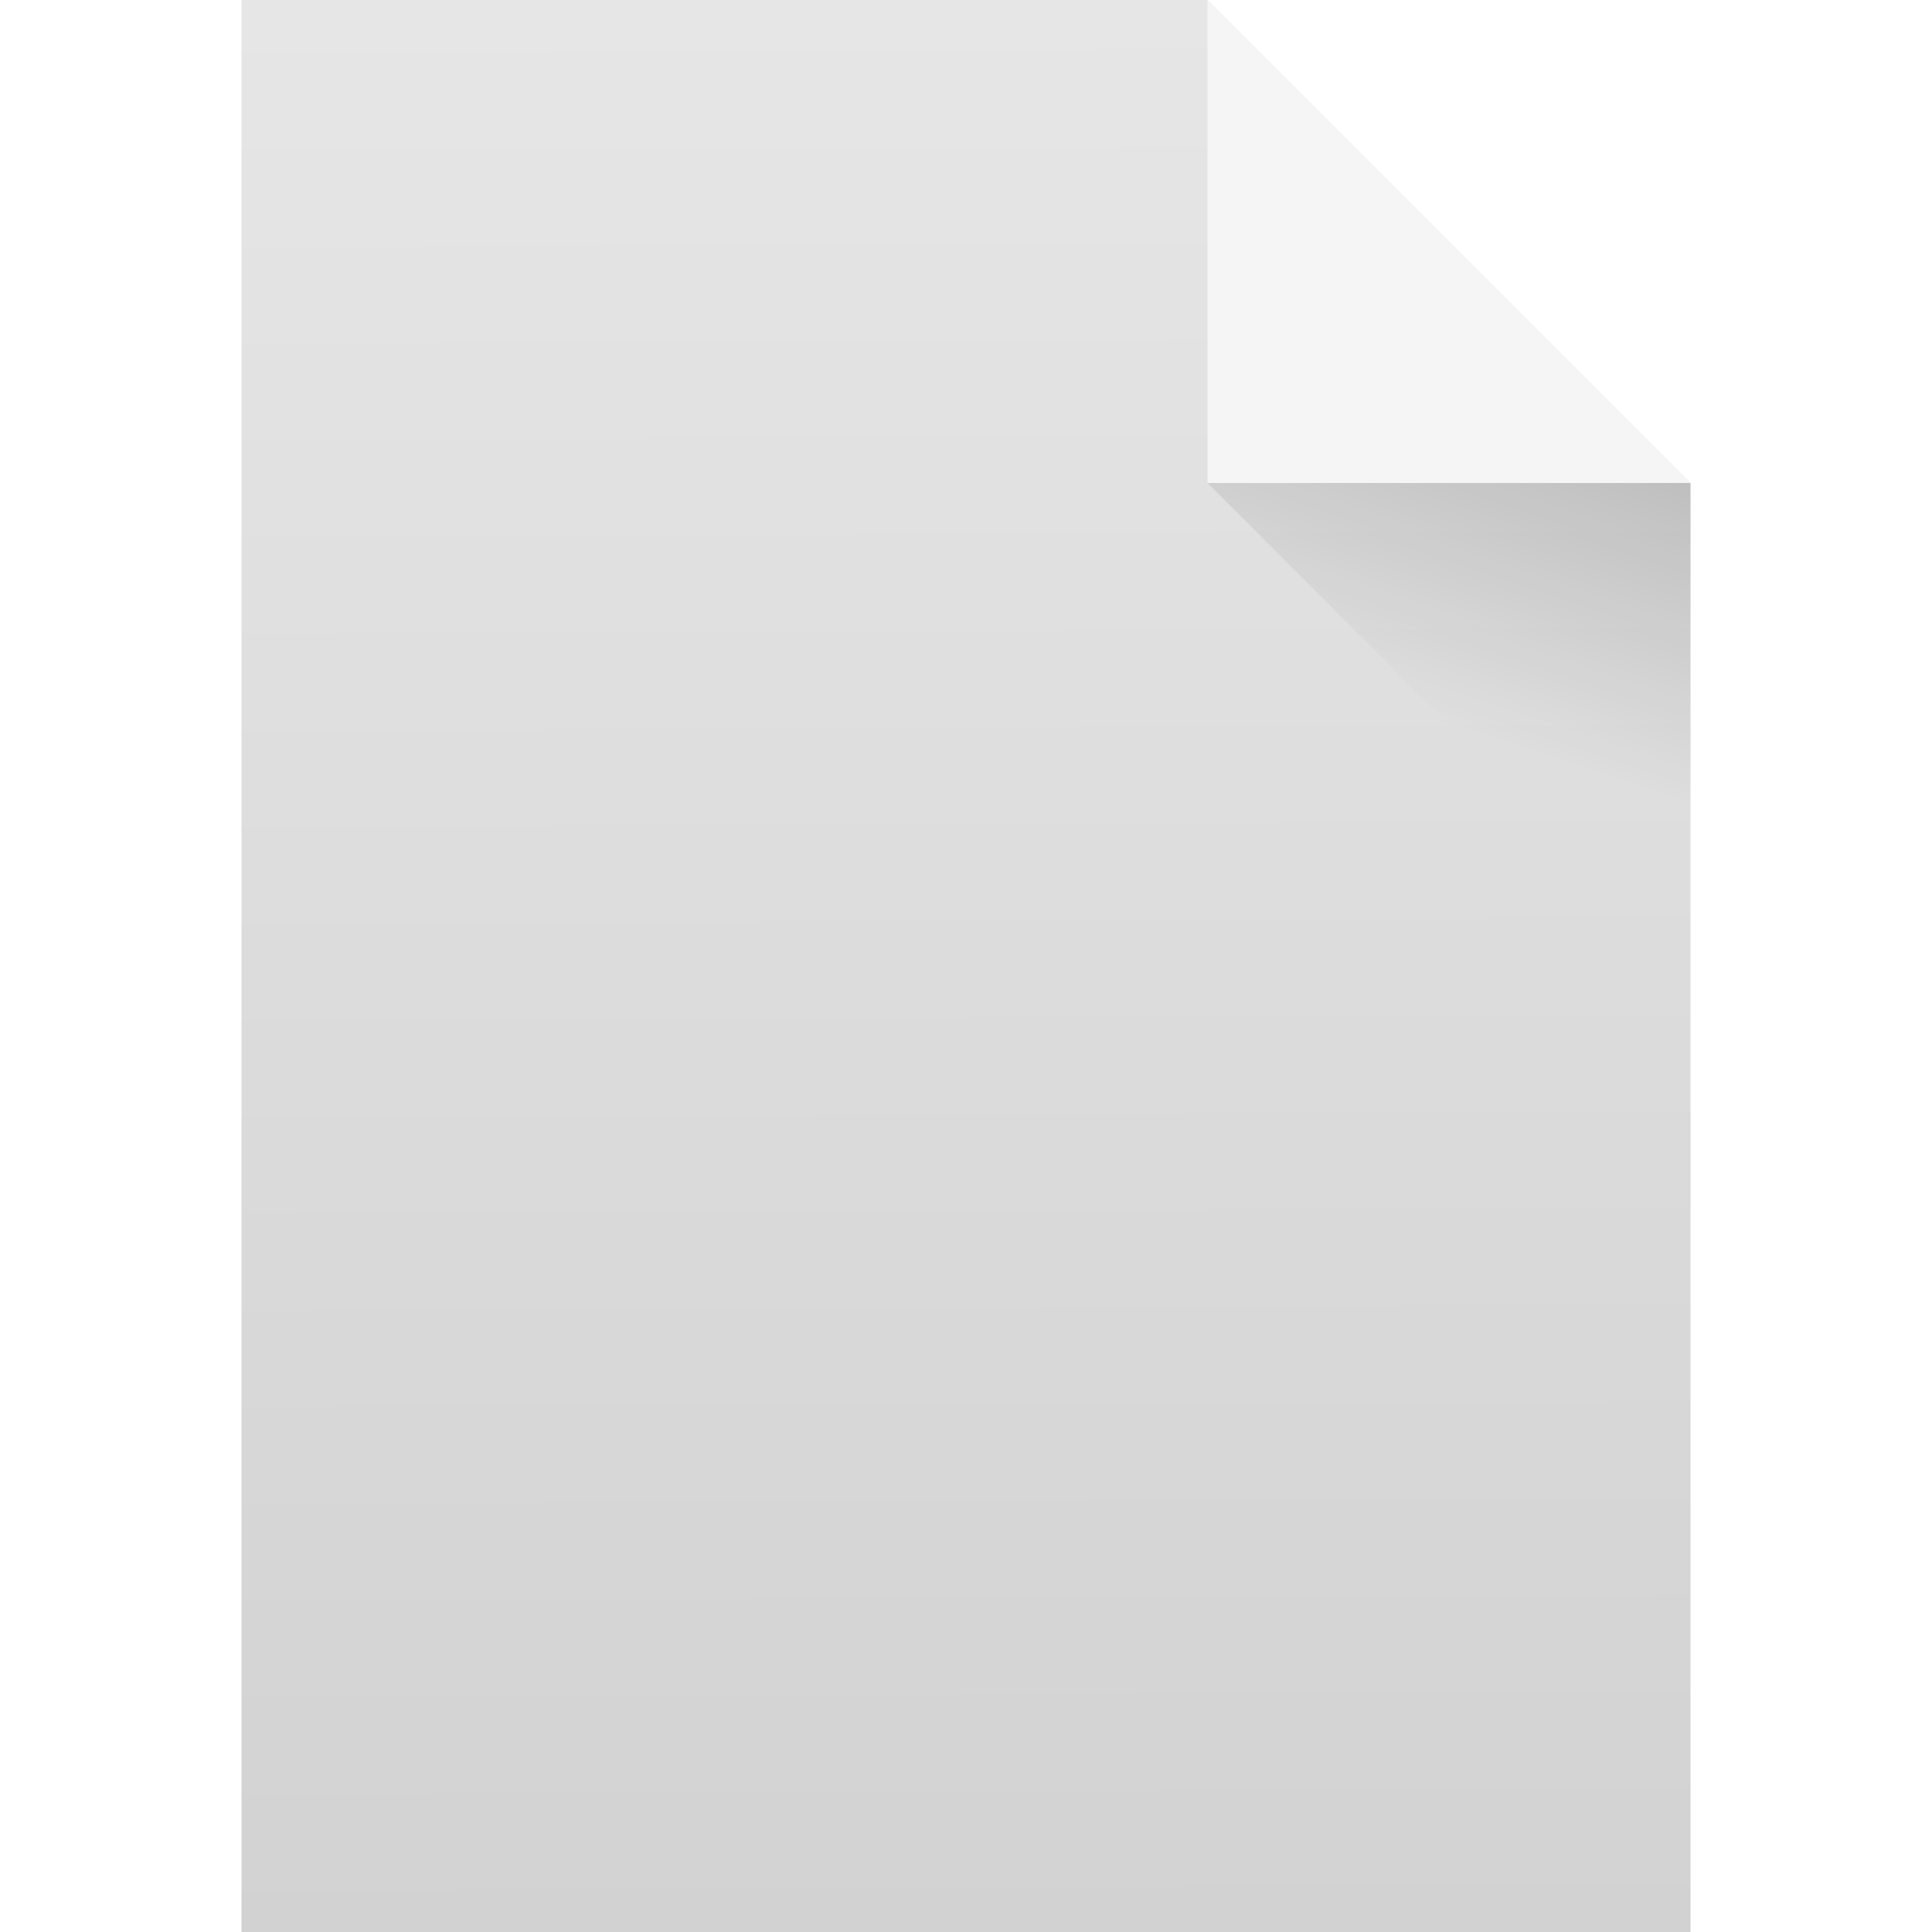
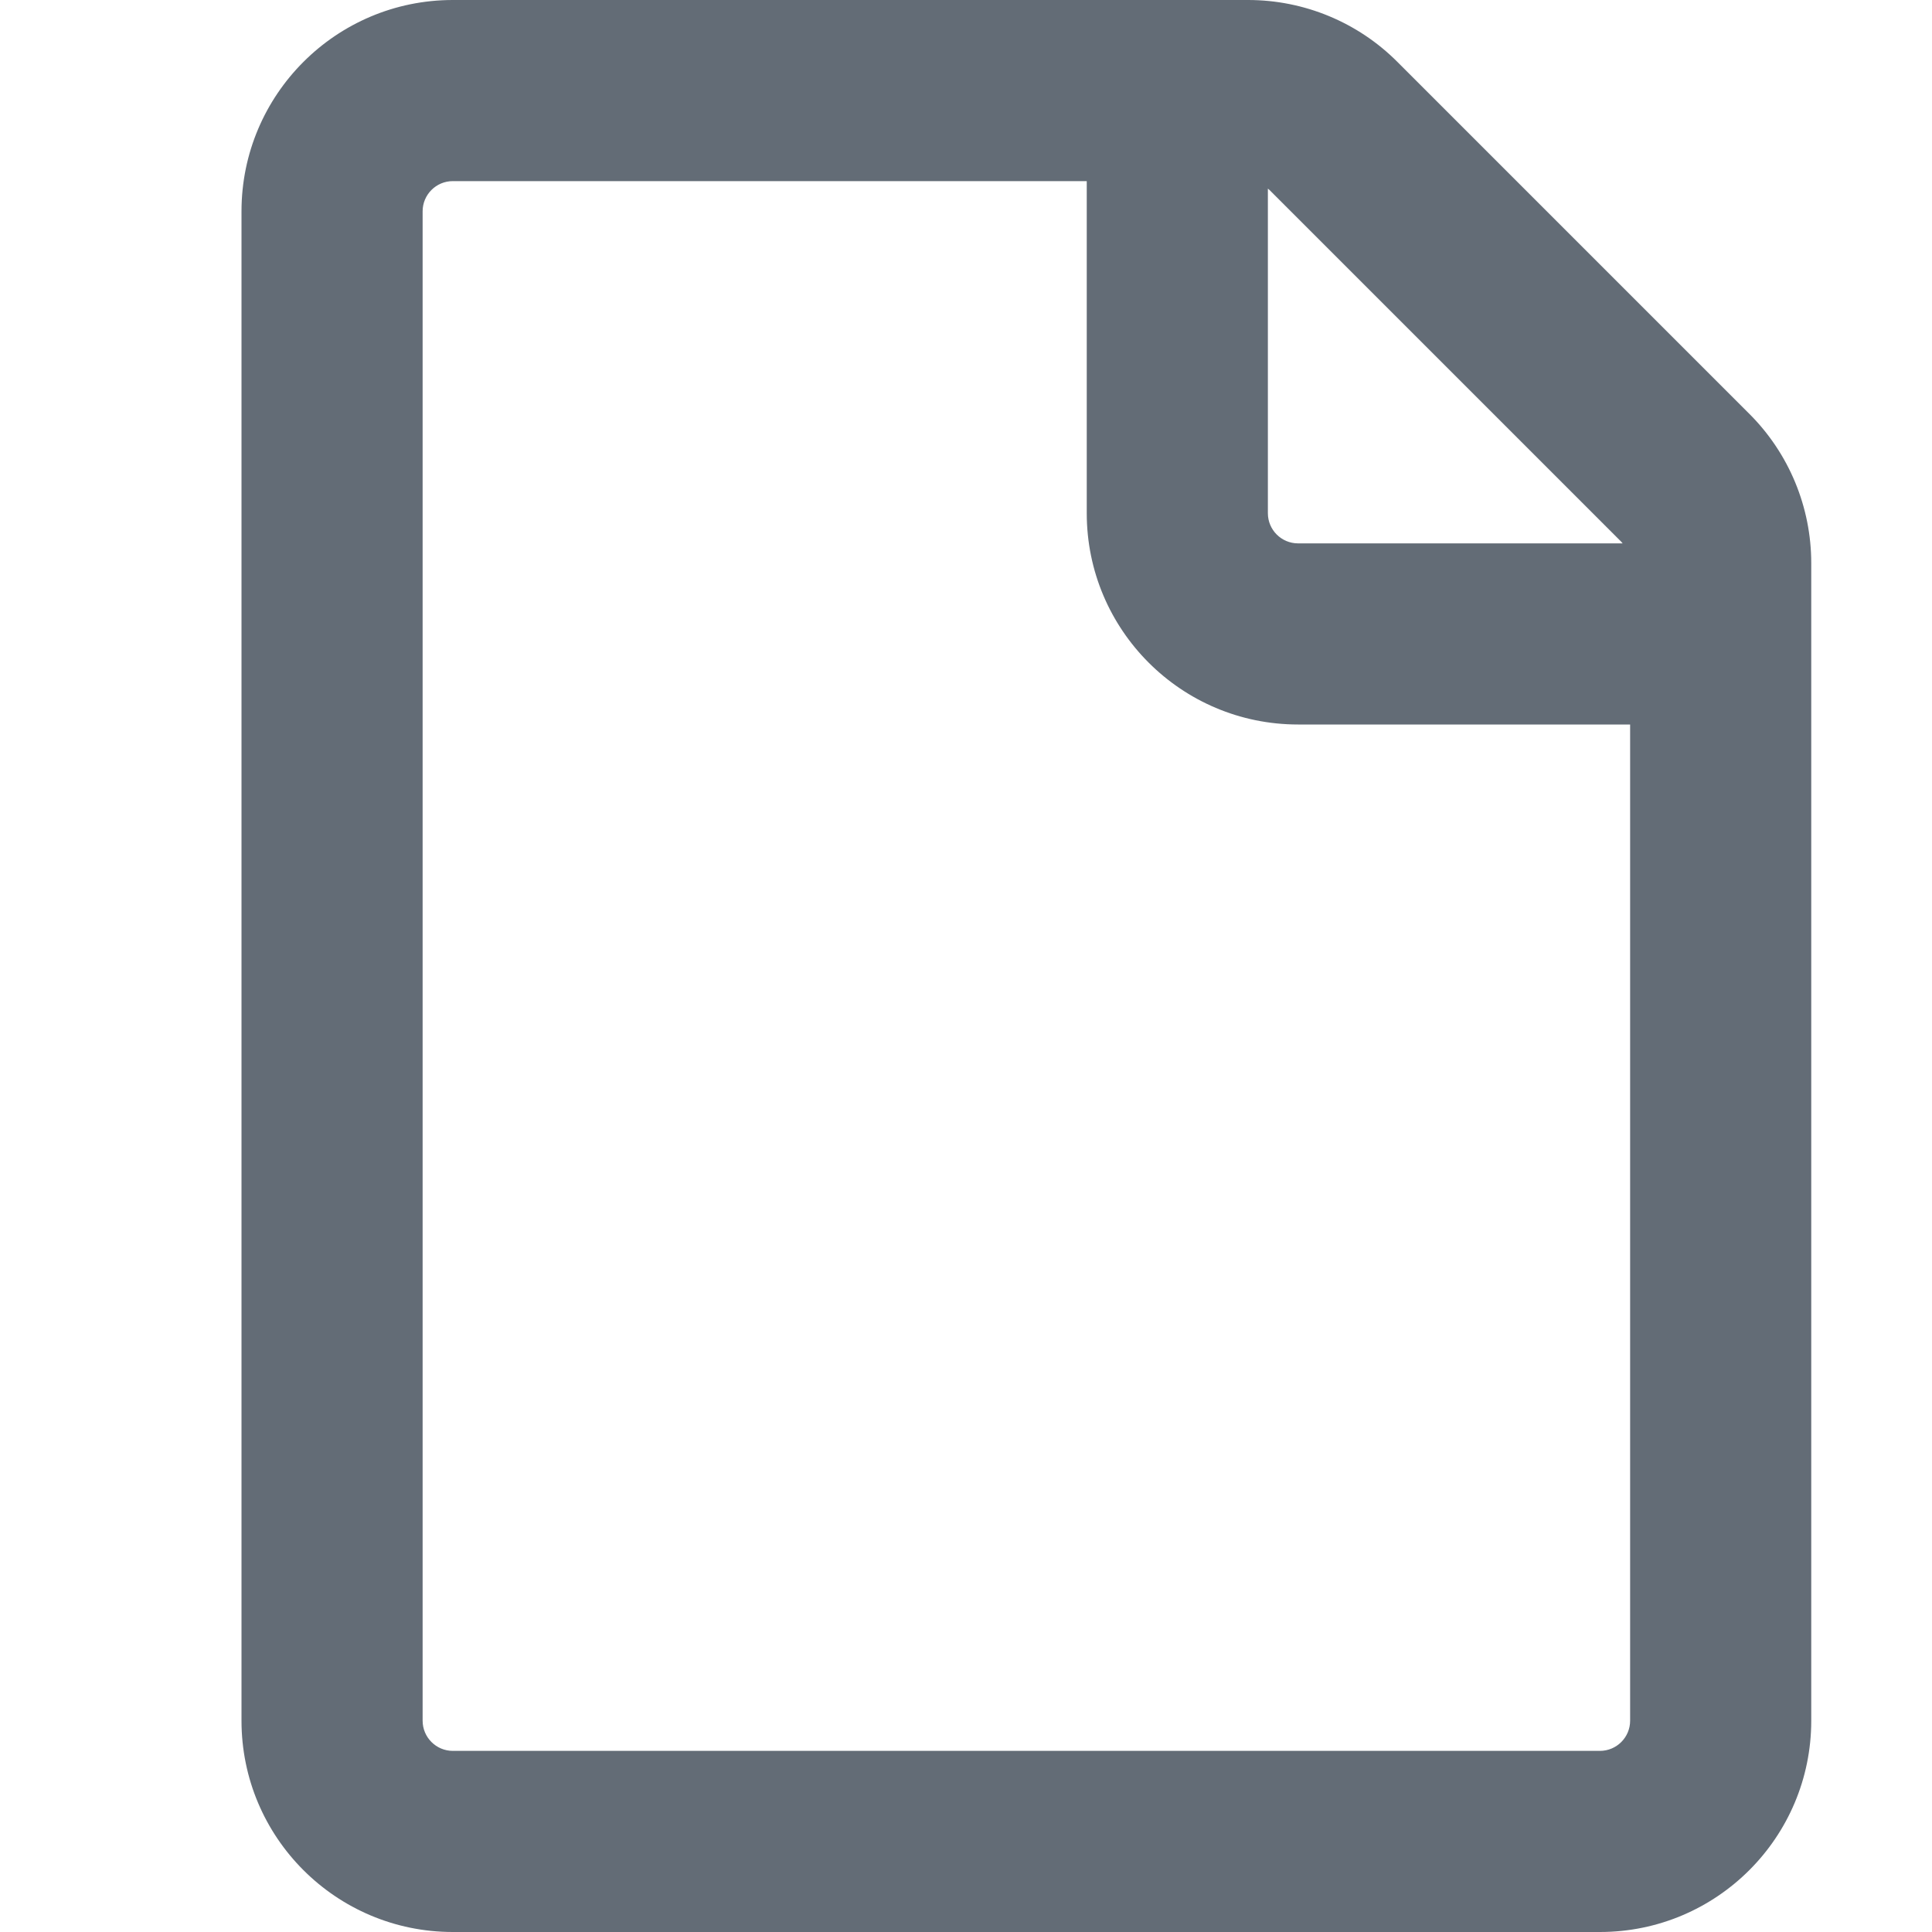
- <svg xmlns="http://www.w3.org/2000/svg" width="16" height="16" version="1.1">
-   <defs>
-     <linearGradient id="c" x1="12.5" x2="14" y1="4.5" gradientTransform="matrix(1.3333 0 0 1.3333 -4.6667 0)" gradientUnits="userSpaceOnUse">
-       <stop offset="0" stop-opacity="0" />
-       <stop offset="1" stop-opacity=".75" />
-     </linearGradient>
-     <linearGradient id="b" x1="14" x2="13.932" y1="16" y2="0" gradientUnits="userSpaceOnUse">
-       <stop offset="0" stop-color="#d2d2d2" />
-       <stop offset="1" stop-color="#e6e6e6" />
-     </linearGradient>
-   </defs>
-   <path fill="url(#b)" d="m2 0h8l4 4v12h-12z" />
-   <path fill="url(#c)" d="m14 8v-4h-4z" opacity=".5" />
-   <path fill="#f5f5f5" d="m10 0 4 4h-4z" />
+ <svg aria-hidden="true" focusable="false" role="img" class="color-fg-muted" viewBox="0 0 16 16" width="16" height="16" fill="#636c76" style="display: inline-block; user-select: none; vertical-align: text-bottom; overflow: visible;">
+   <path d="M2 1.75C2 .784 2.784 0 3.75 0h6.586c.464 0 .909.184 1.237.513l2.914 2.914c.329.328.513.773.513 1.237v9.586A1.75 1.75 0 0 1 13.25 16h-9.5A1.75 1.75 0 0 1 2 14.25Zm1.75-.25a.25.25 0 0 0-.25.25v12.5c0 .138.112.25.25.25h9.5a.25.25 0 0 0 .25-.25V6h-2.75A1.75 1.75 0 0 1 9 4.25V1.5Zm6.75.062V4.25c0 .138.112.25.25.25h2.688l-.011-.013-2.914-2.914-.013-.011Z" />
</svg>
